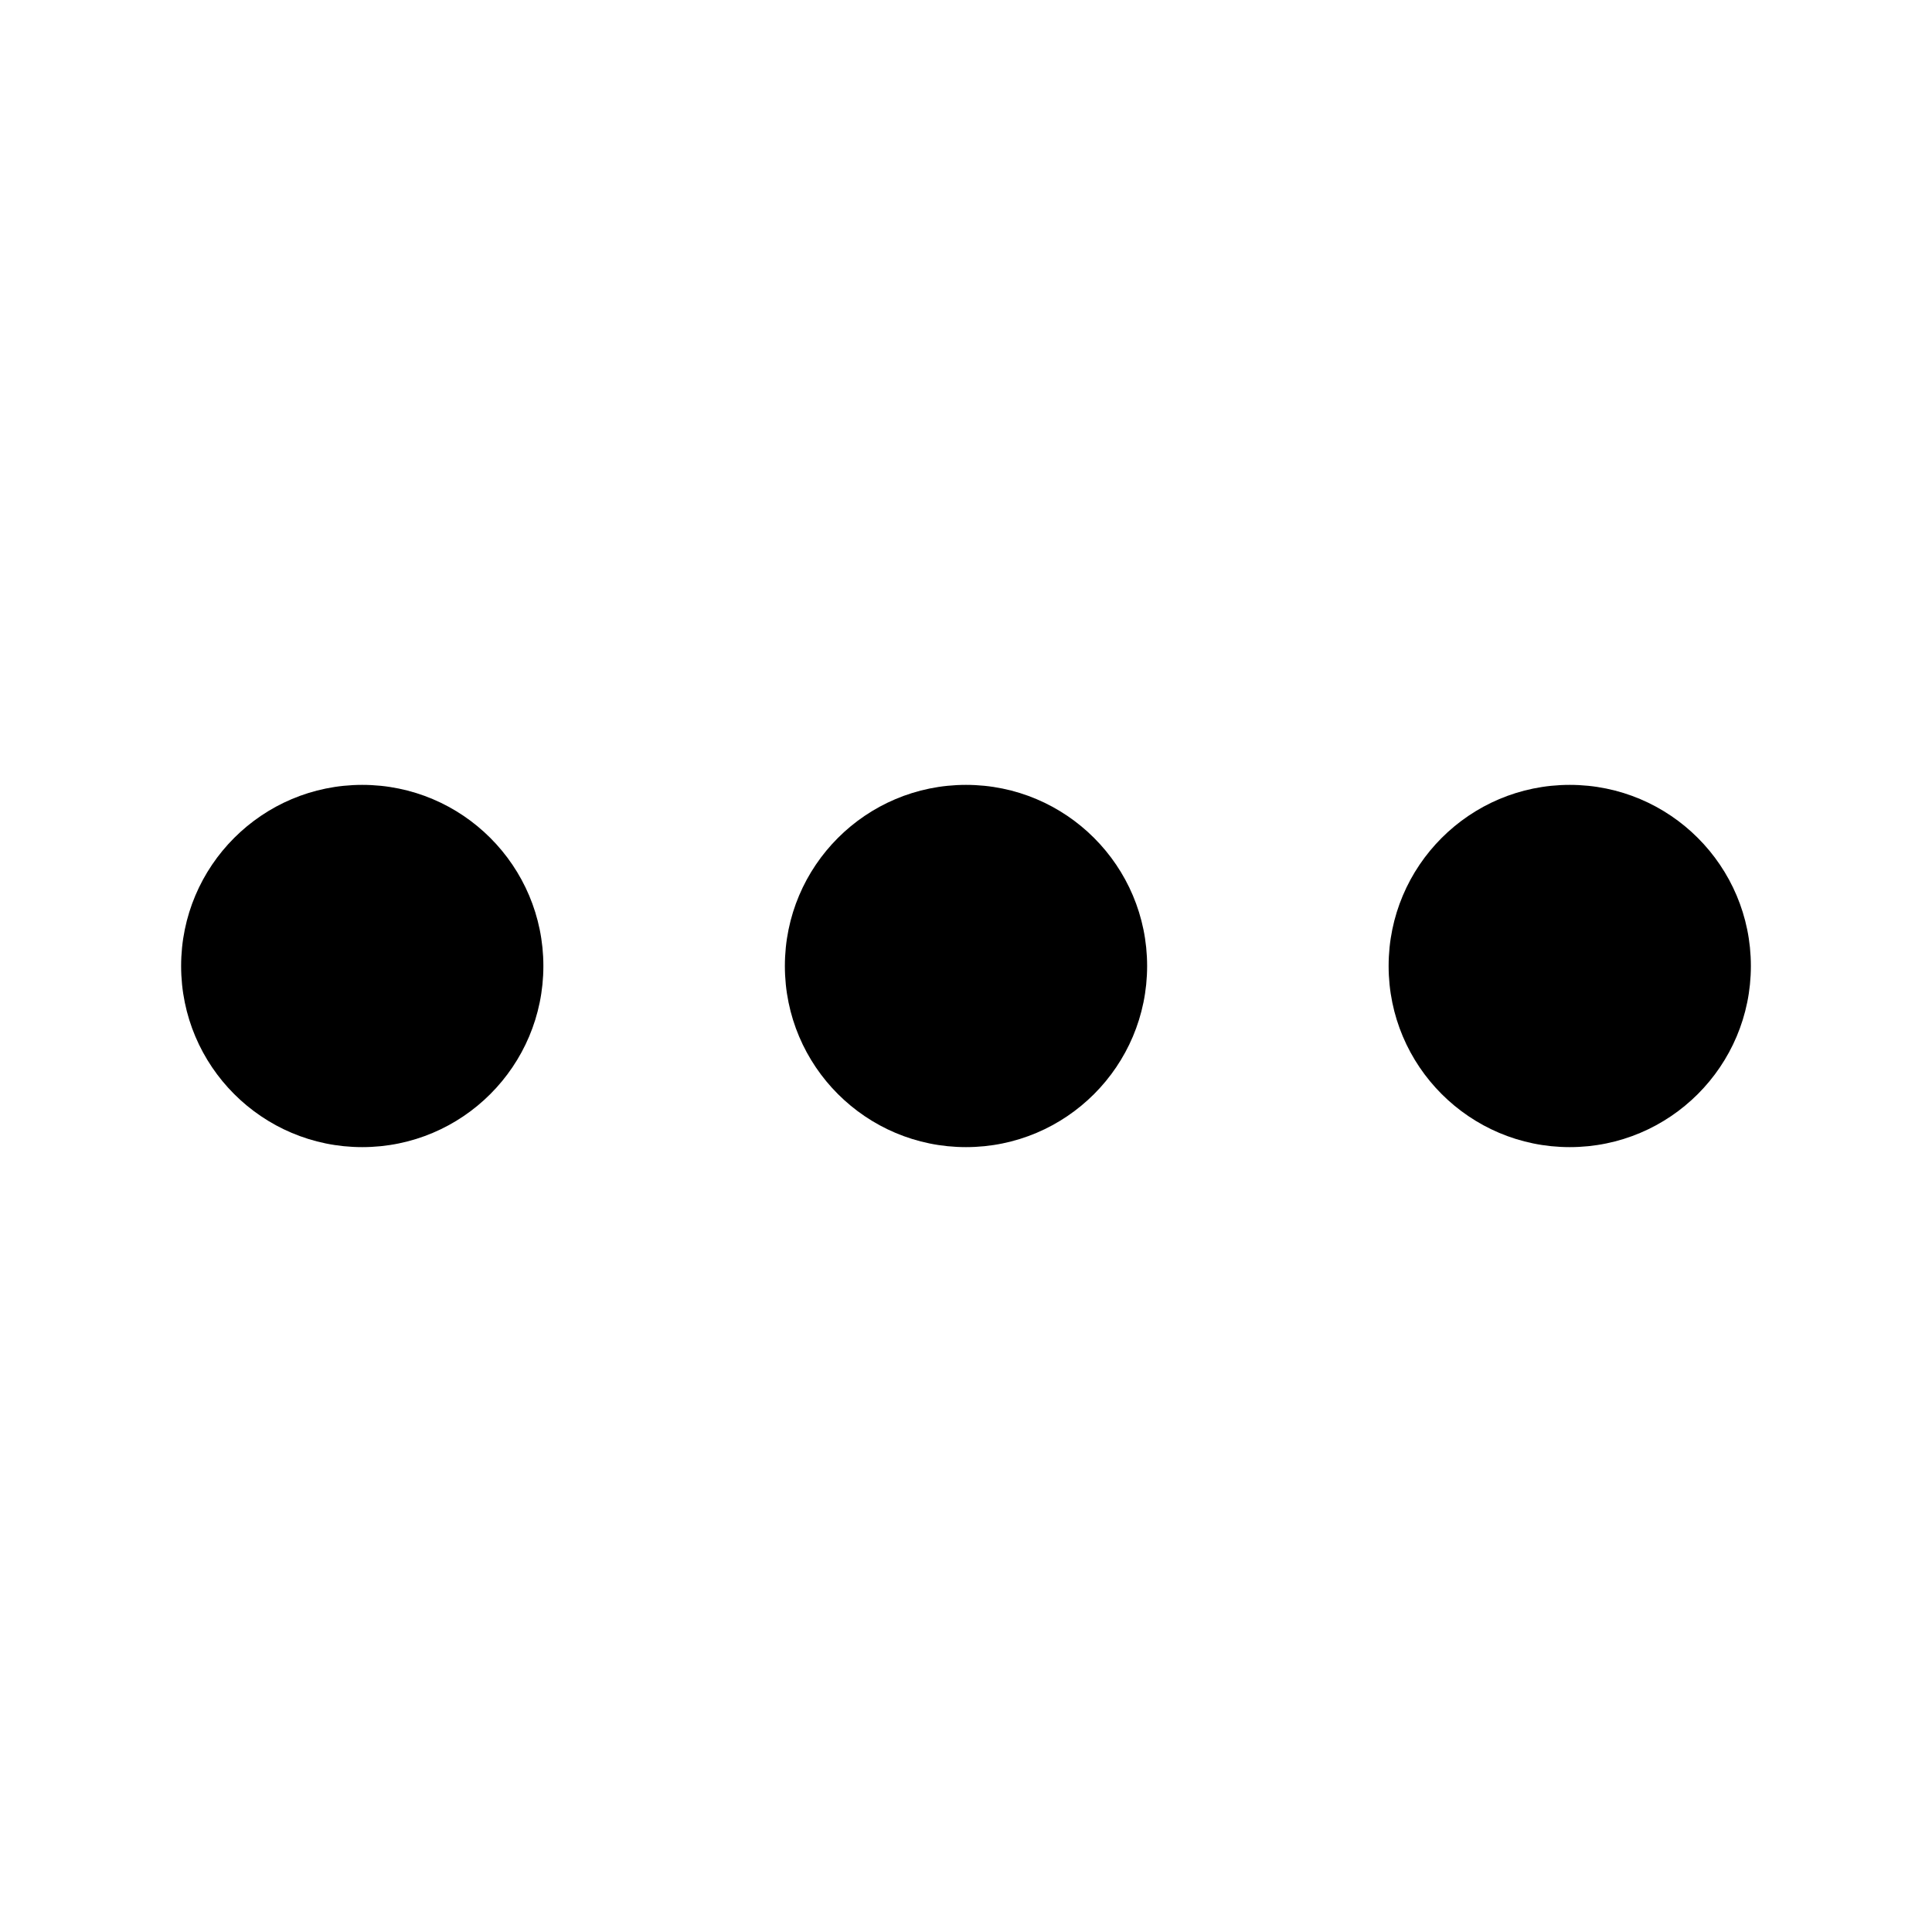
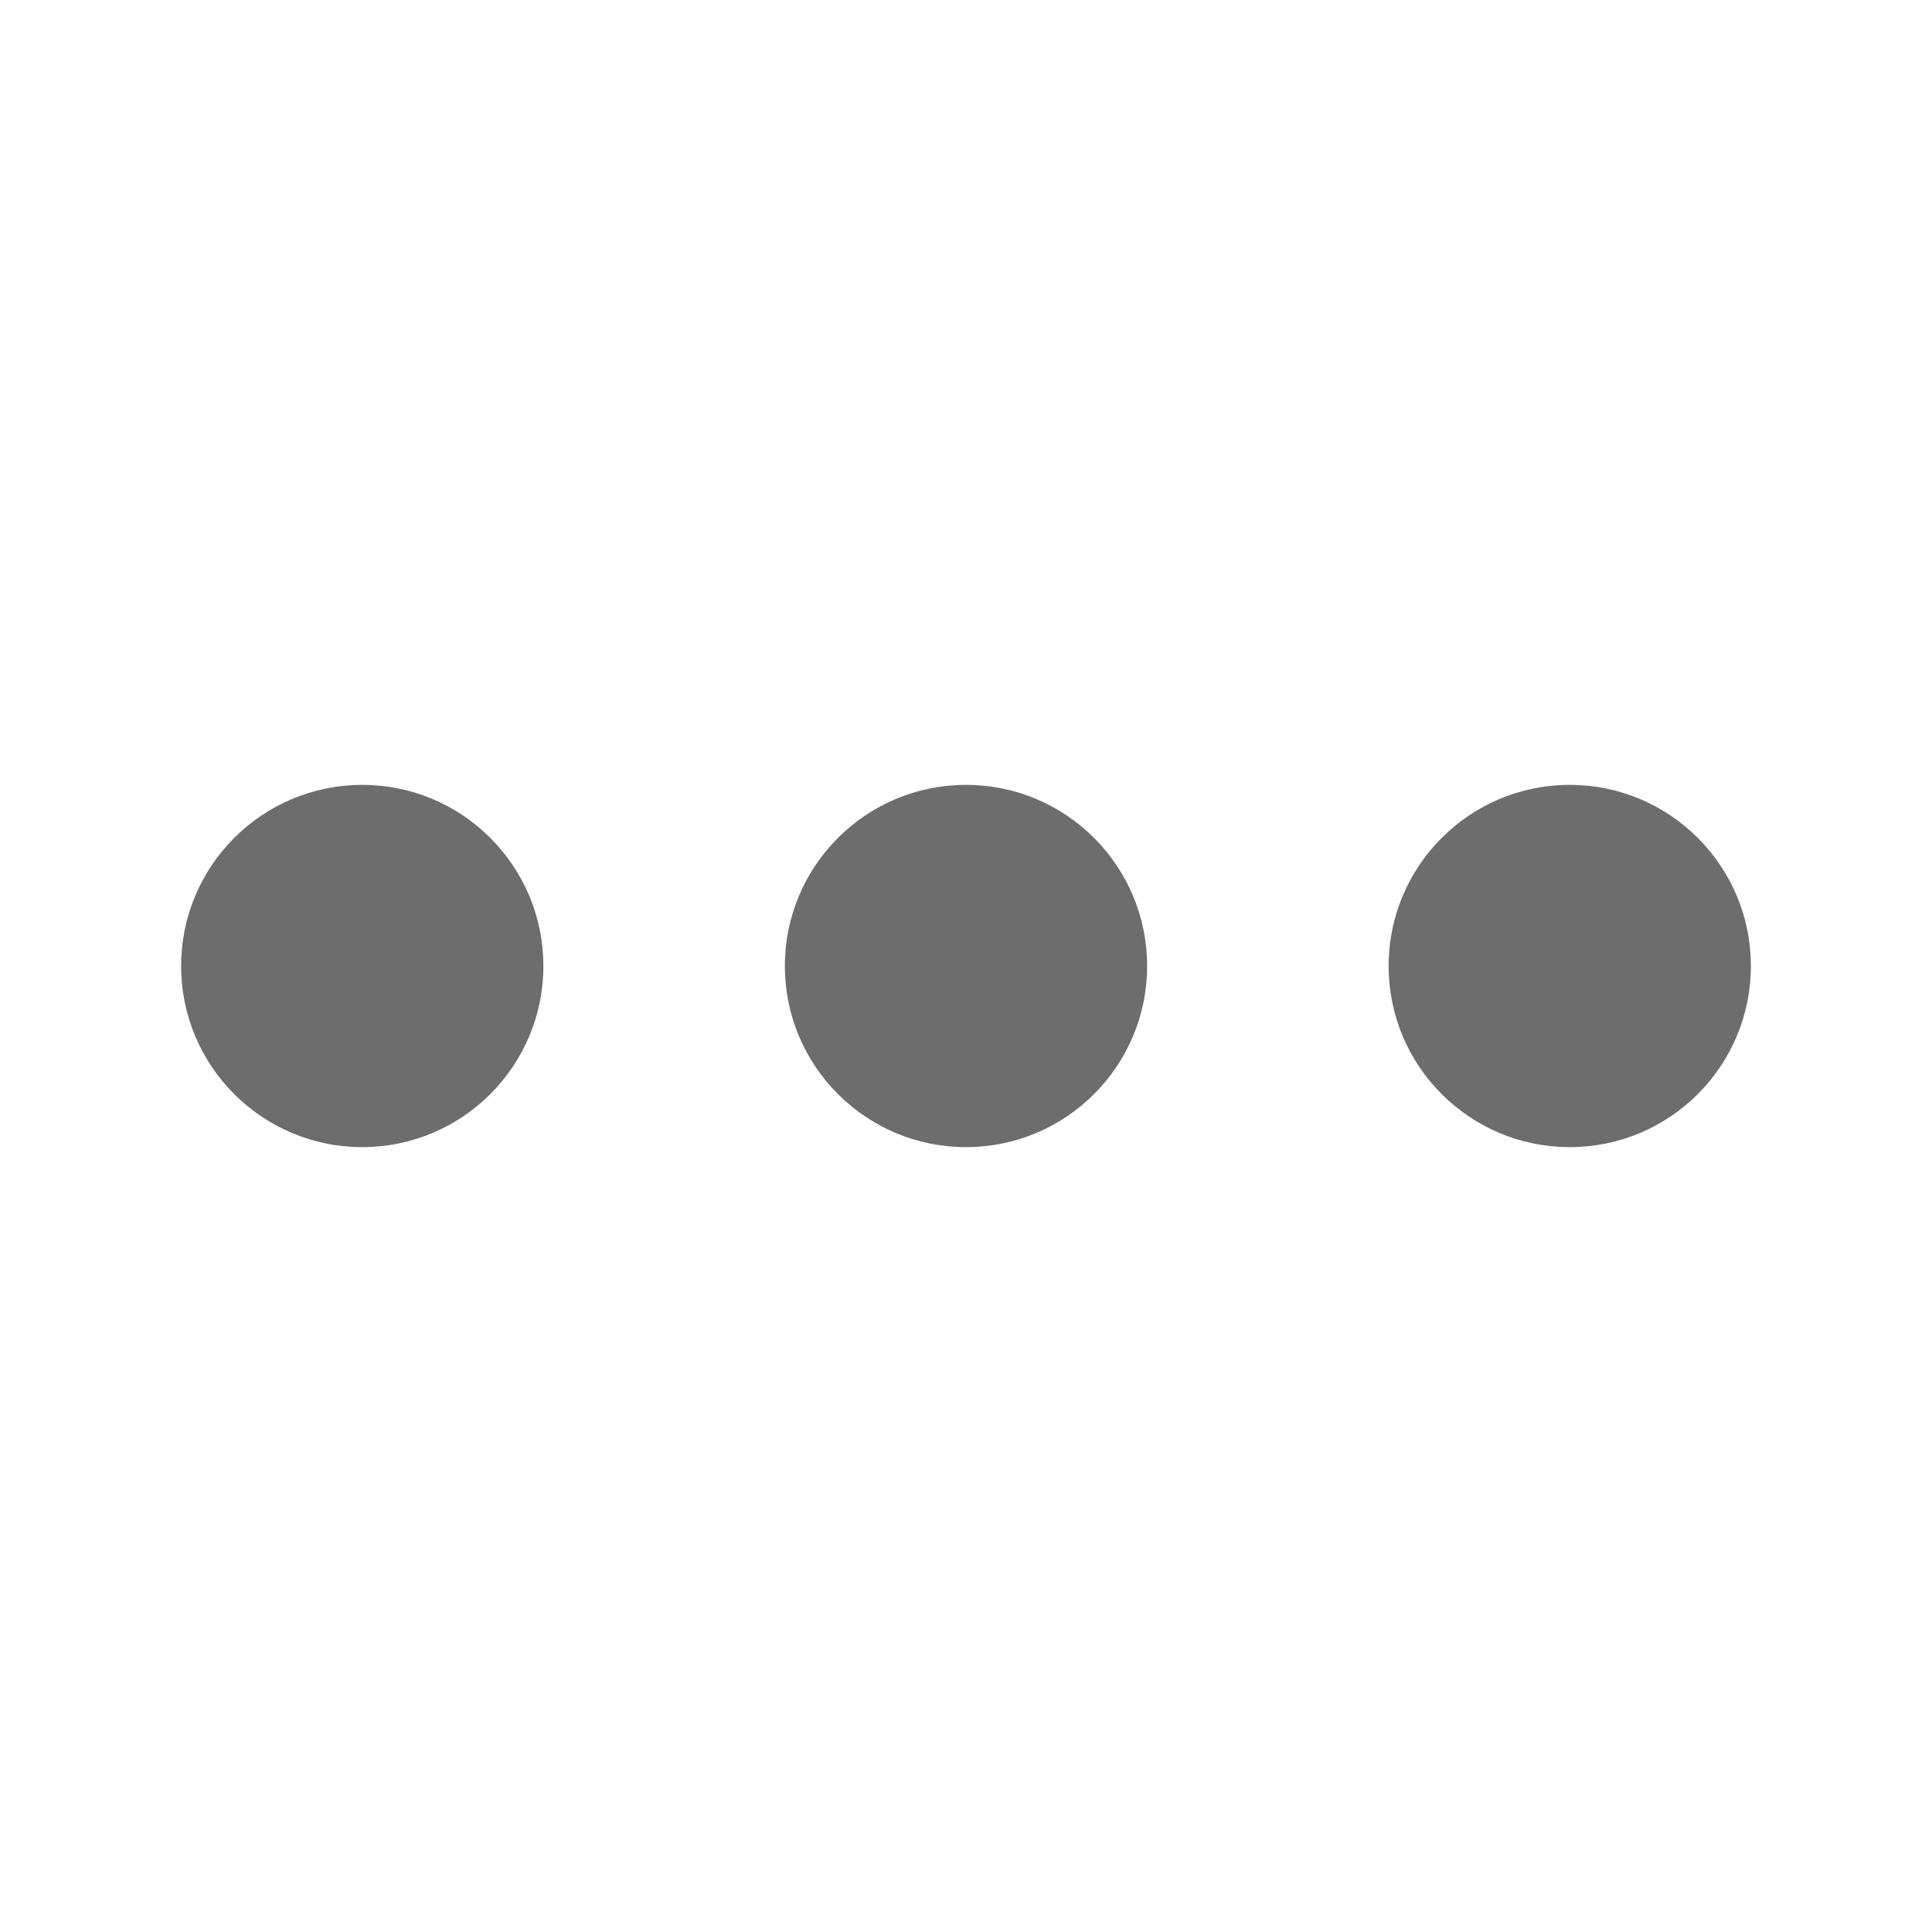
- <svg xmlns="http://www.w3.org/2000/svg" width="16" height="16" fill="currentColor" class="bi bi-three-dots" viewBox="0 0 16 16">
+ <svg xmlns="http://www.w3.org/2000/svg" width="16" height="16" fill="#6d6d6d" class="bi bi-three-dots" viewBox="0 0 16 16">
  <path d="M3 9.5a1.5 1.5 0 1 1 0-3 1.5 1.5 0 0 1 0 3zm5 0a1.5 1.5 0 1 1 0-3 1.5 1.5 0 0 1 0 3zm5 0a1.5 1.5 0 1 1 0-3 1.5 1.5 0 0 1 0 3z" />
</svg>
